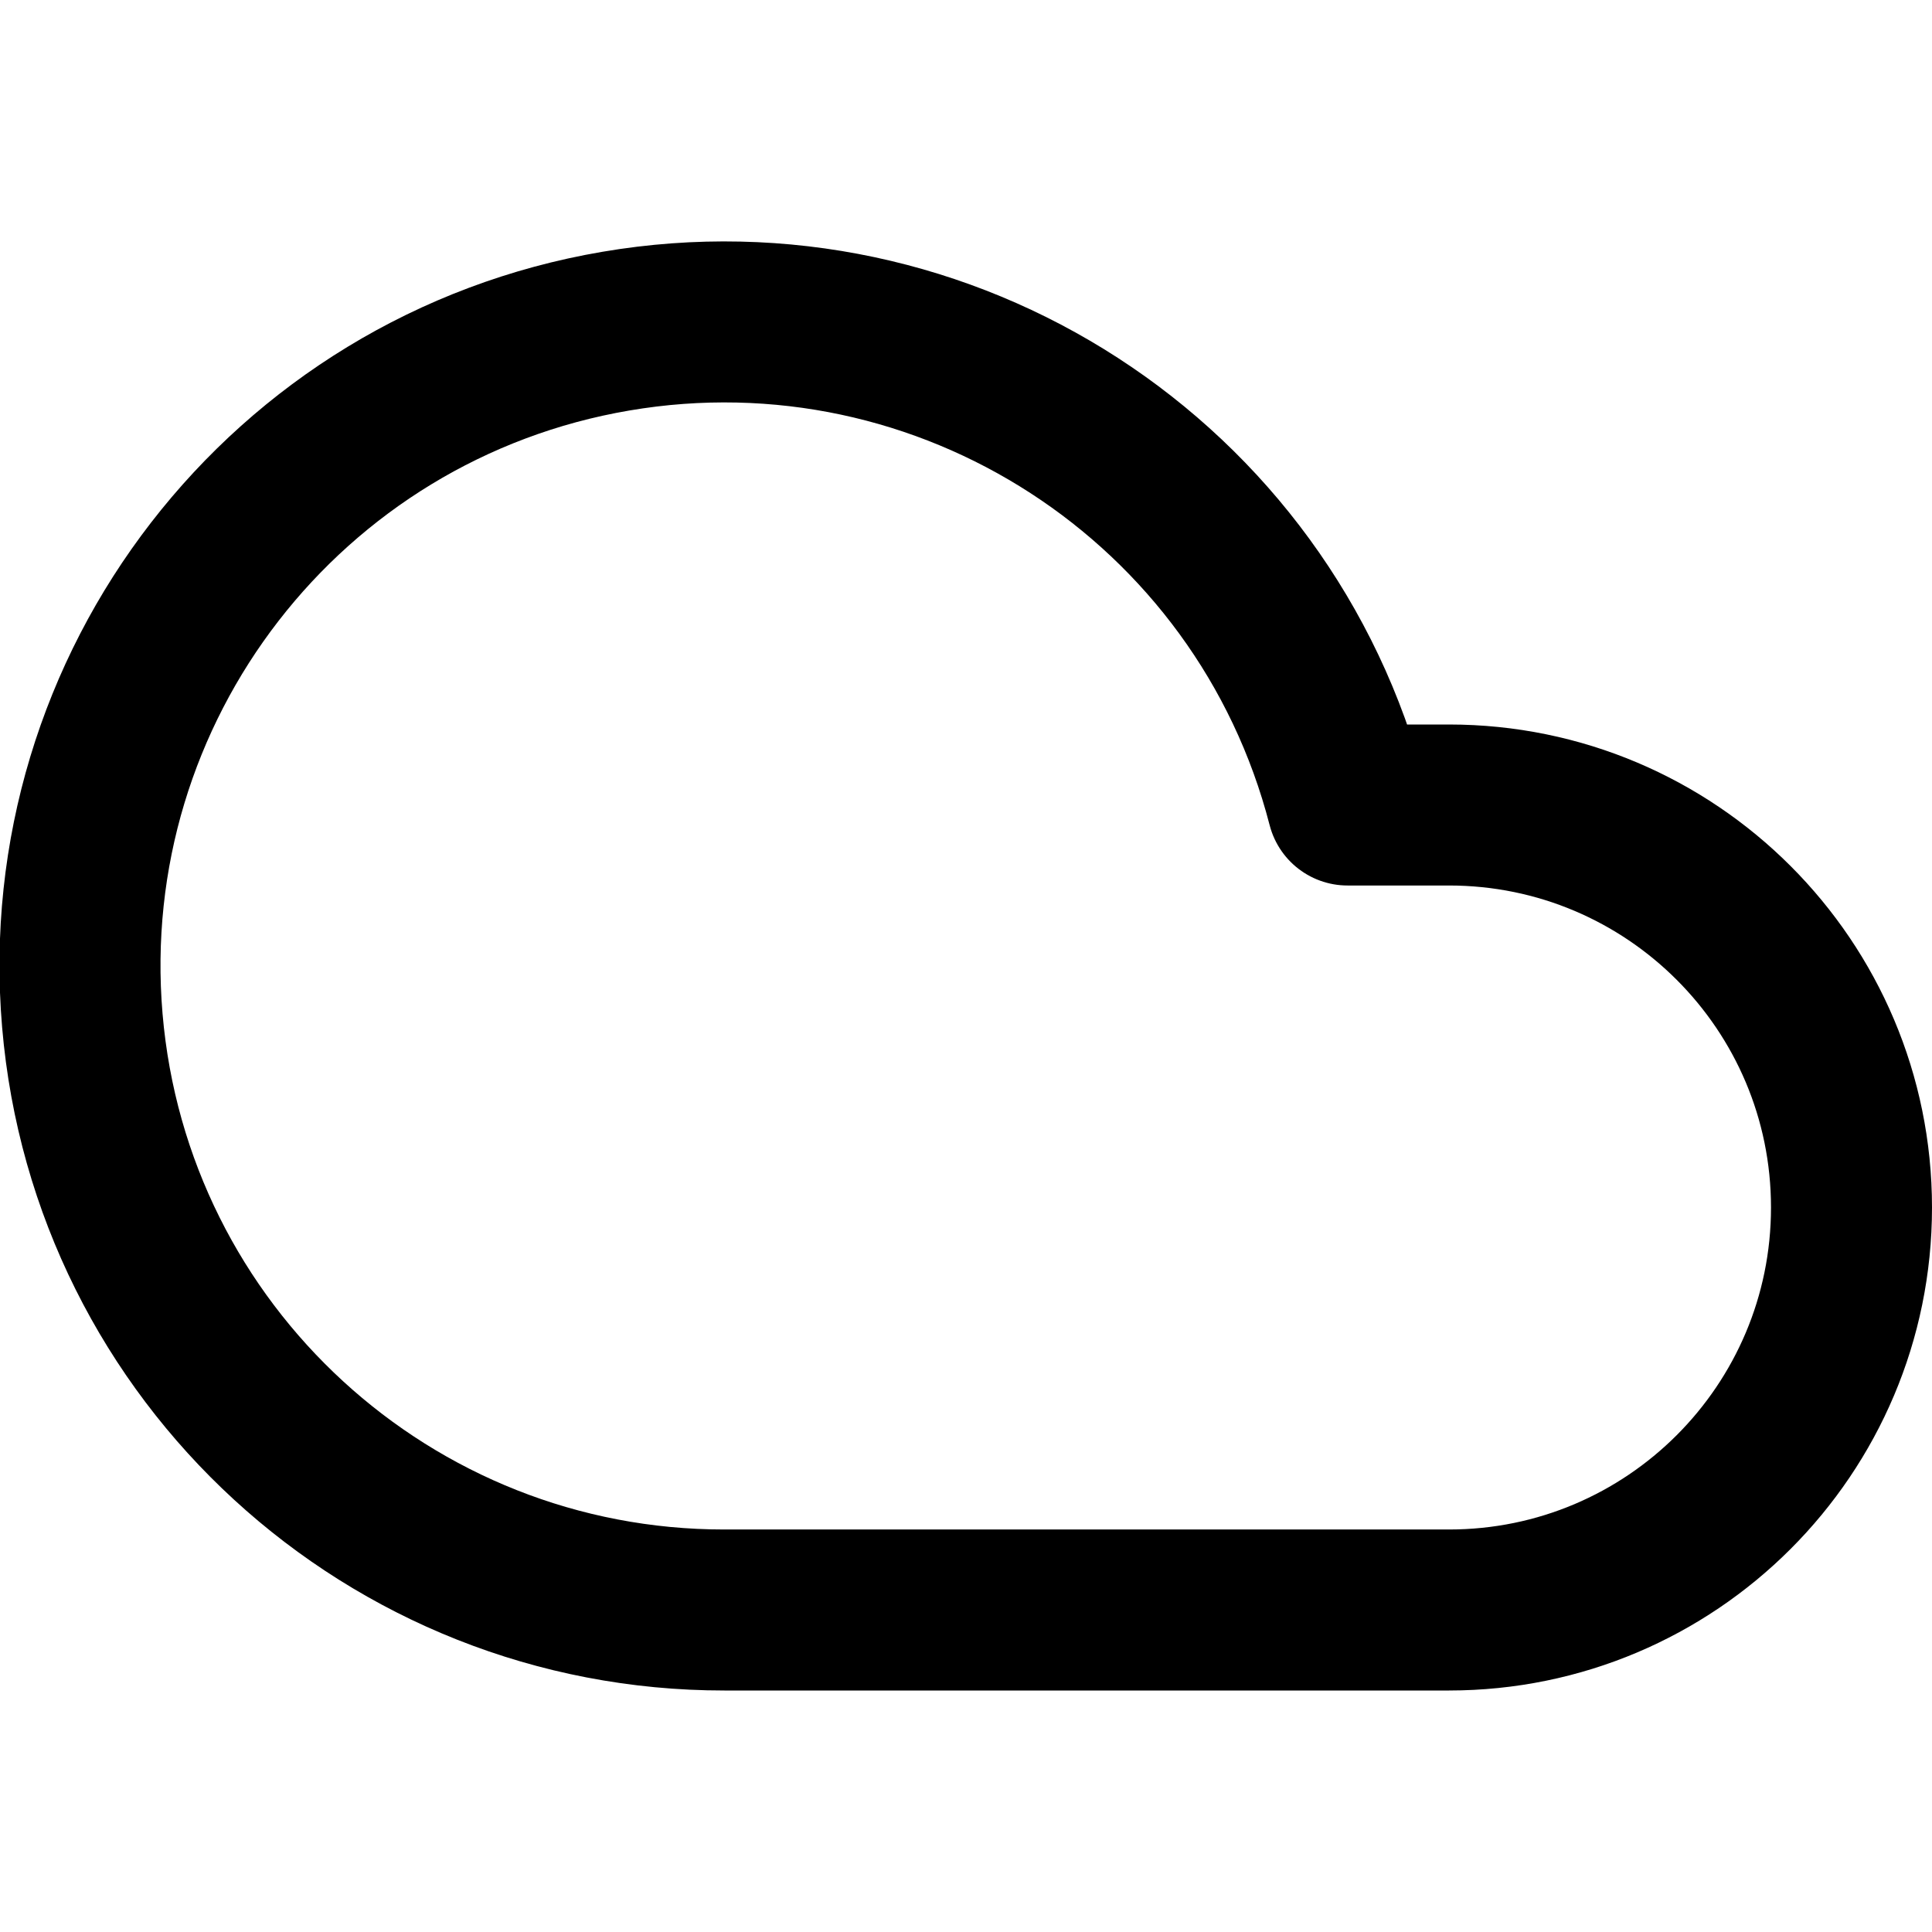
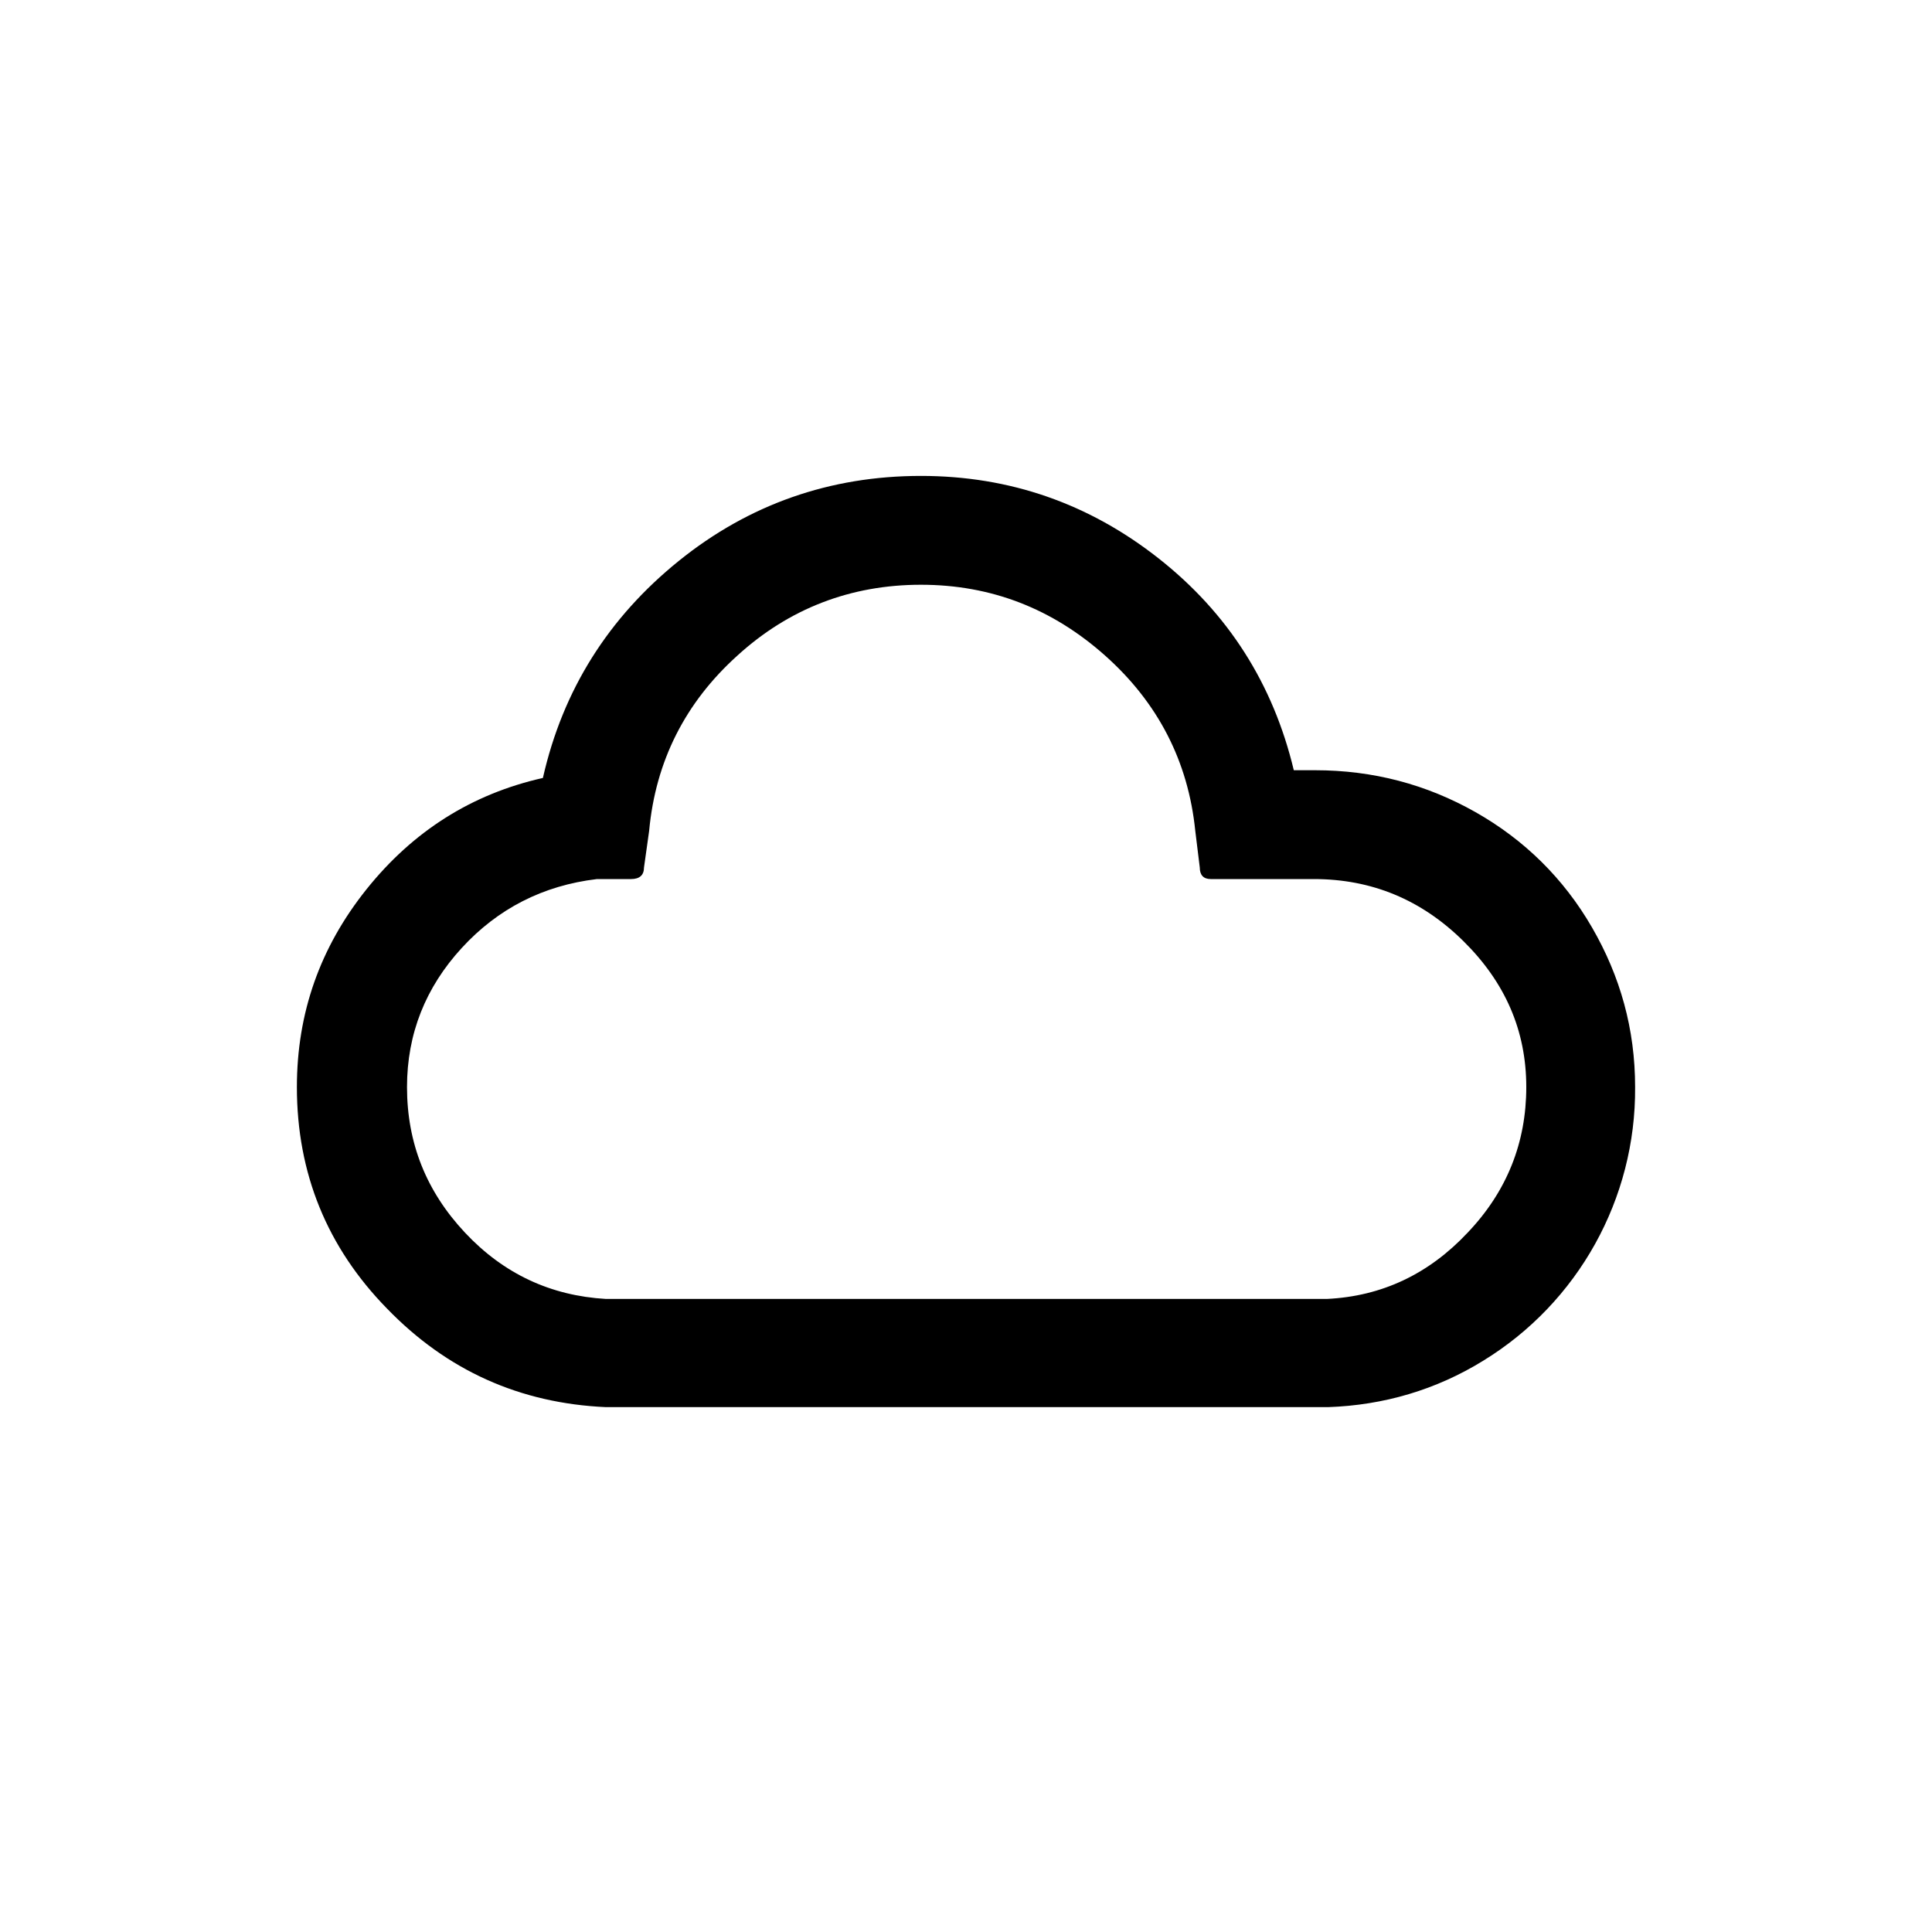
- <svg xmlns="http://www.w3.org/2000/svg" width="24" height="24" viewBox="0 0 24 24" fill="none" stroke="currentColor" stroke-width="2" stroke-linecap="round" stroke-linejoin="round" class="feather feather-cloud">
-   <path d="M18 10h-1.26A8 8 0 1 0 9 20h9a5 5 0 0 0 0-10z" />
+ <svg xmlns="http://www.w3.org/2000/svg" width="1em" height="1em" viewBox="0 0 30 30">
+   <path fill="currentColor" d="M4.61 16.88c0-1.15.36-2.17 1.08-3.07c.72-.9 1.63-1.48 2.74-1.73c.31-1.37 1.02-2.49 2.11-3.37s2.35-1.32 3.76-1.32c1.38 0 2.61.43 3.69 1.28s1.78 1.95 2.1 3.29h.33c.9 0 1.73.22 2.49.65s1.37 1.03 1.81 1.79c.44.76.67 1.58.67 2.48a4.94 4.94 0 0 1-2.36 4.25c-.73.45-1.54.69-2.41.72H9.41c-1.34-.06-2.47-.57-3.4-1.53c-.93-.95-1.4-2.1-1.4-3.44zm1.71 0c0 .87.3 1.62.9 2.26s1.33.98 2.19 1.03H20.6c.86-.04 1.59-.39 2.19-1.03c.61-.64.91-1.4.91-2.26c0-.88-.33-1.63-.98-2.27c-.65-.64-1.42-.96-2.32-.96h-1.6c-.11 0-.17-.06-.17-.18l-.07-.57c-.11-1.08-.58-1.99-1.4-2.72c-.82-.73-1.77-1.1-2.86-1.1c-1.09 0-2.05.37-2.85 1.1c-.81.73-1.27 1.64-1.37 2.72l-.08.57c0 .12-.07.18-.2.18h-.53c-.84.1-1.54.46-2.1 1.07s-.85 1.33-.85 2.16z" />
</svg>
